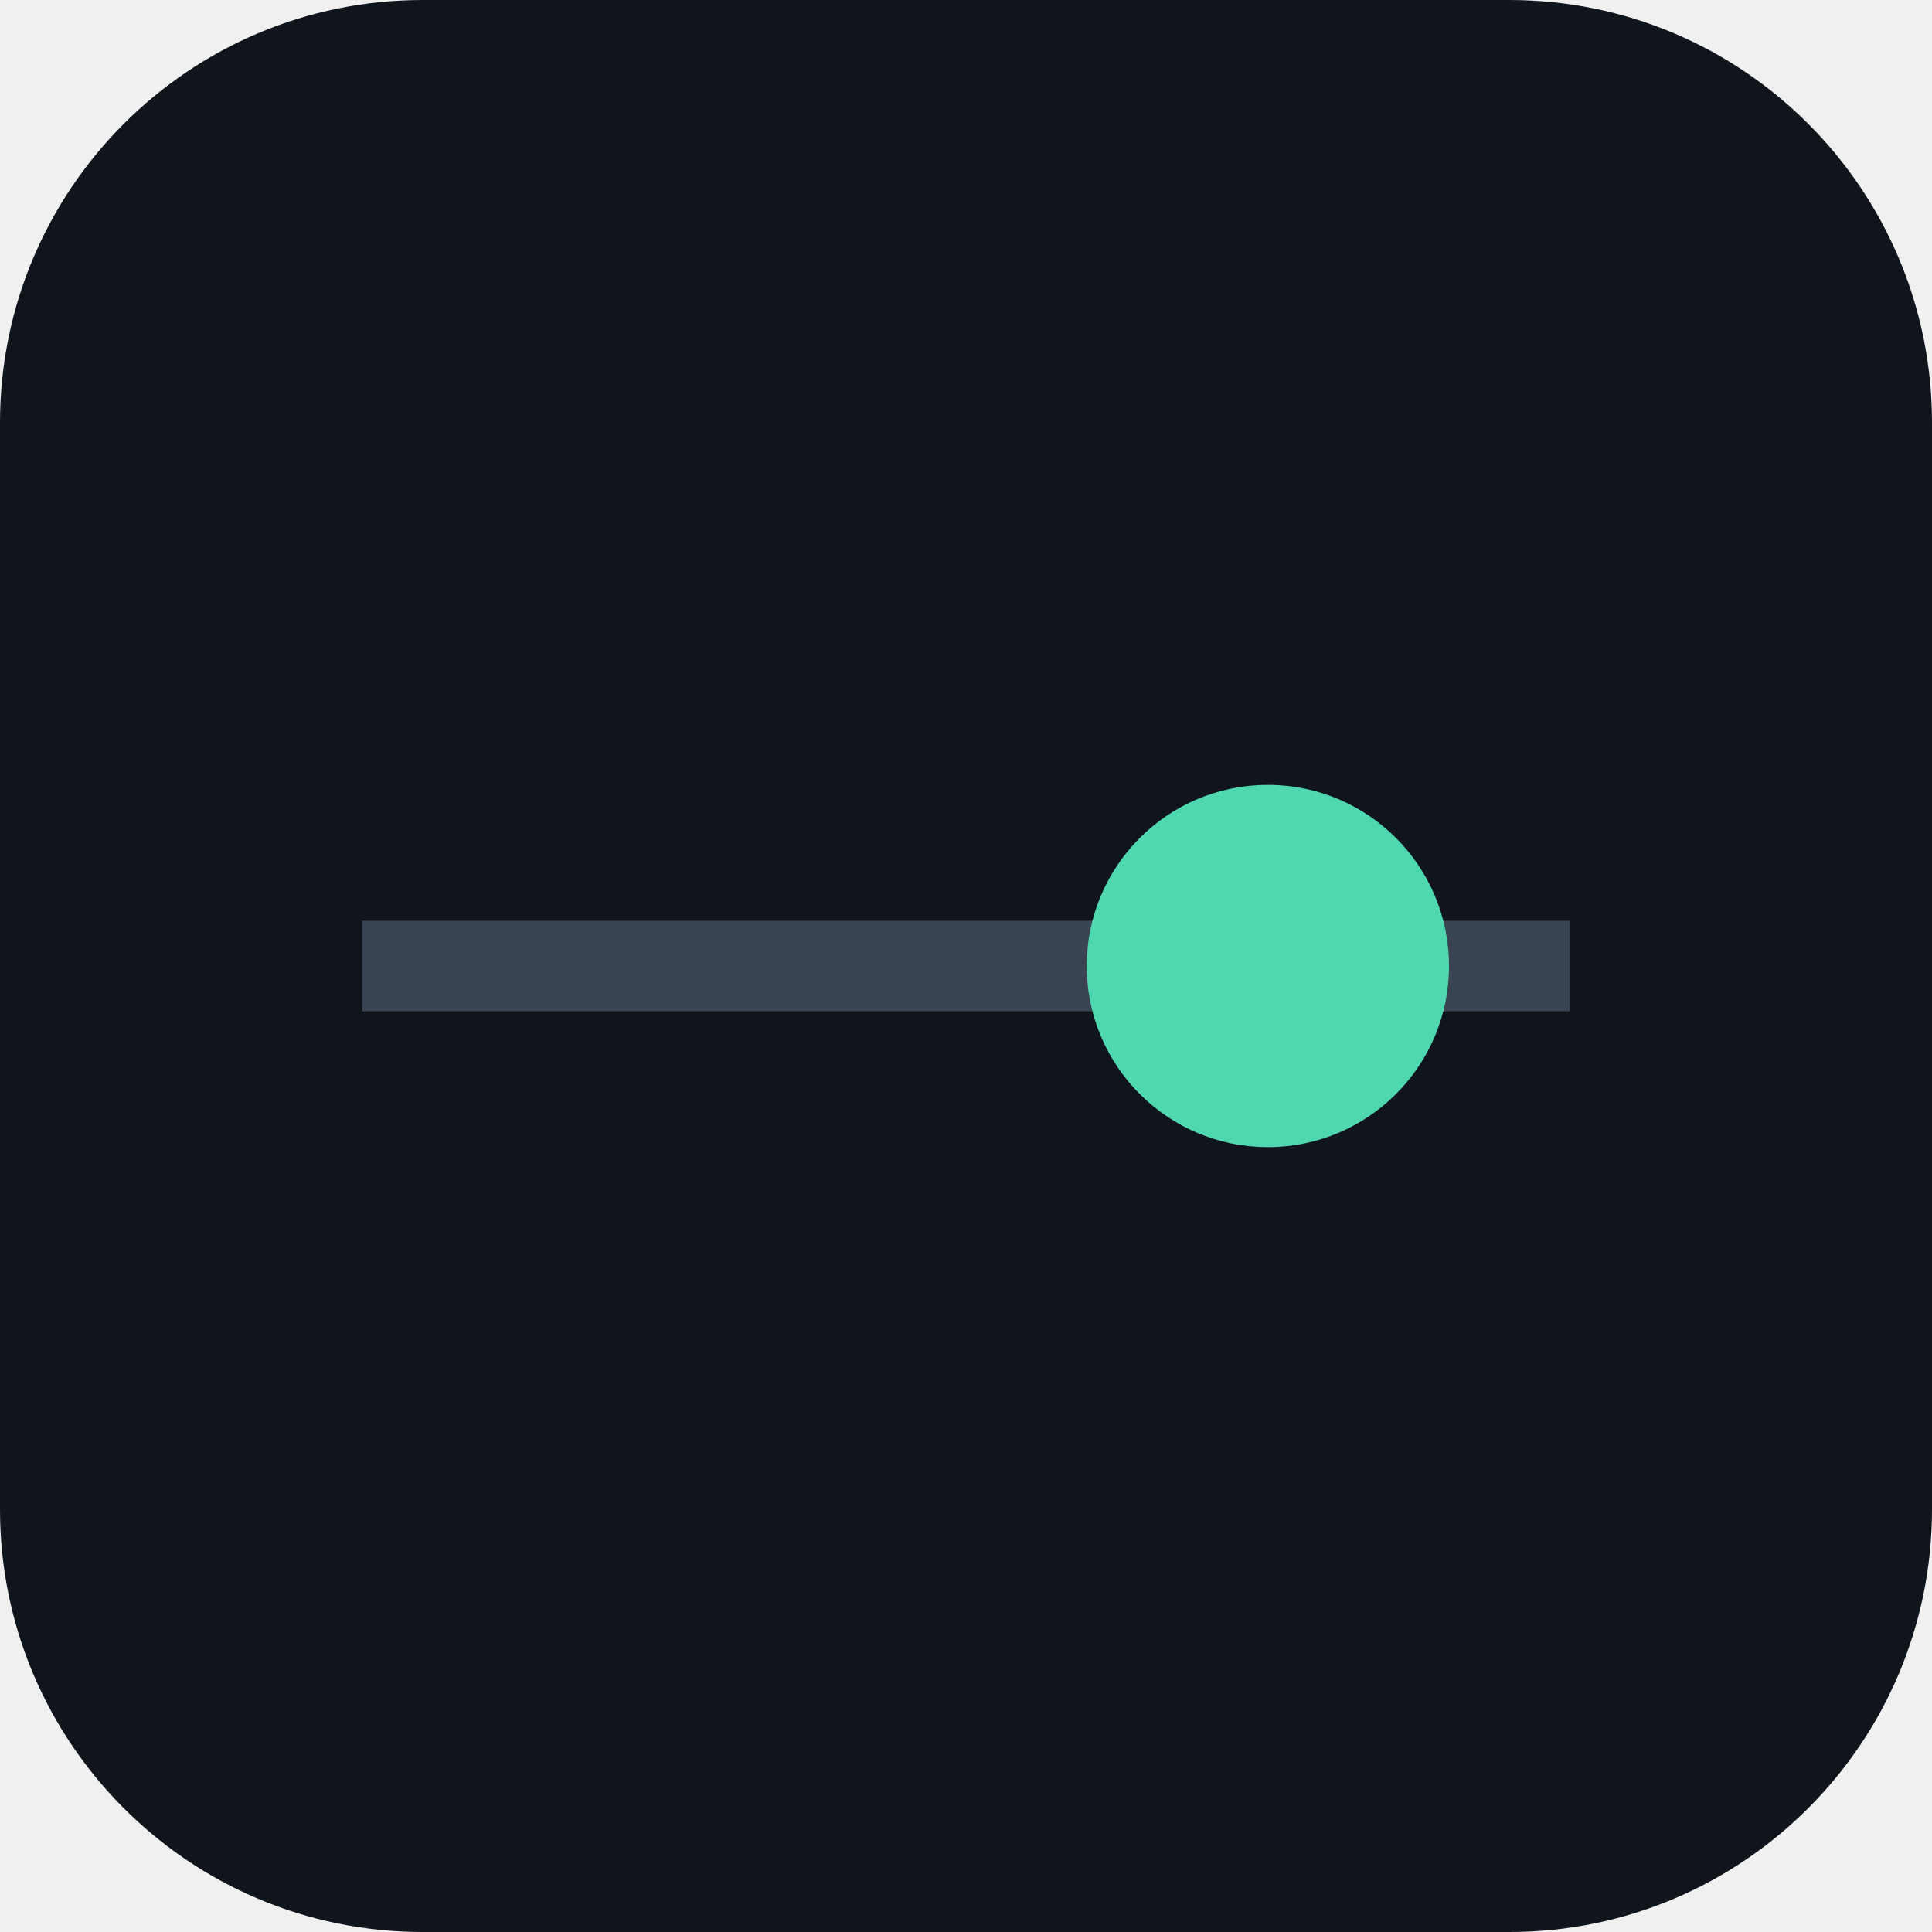
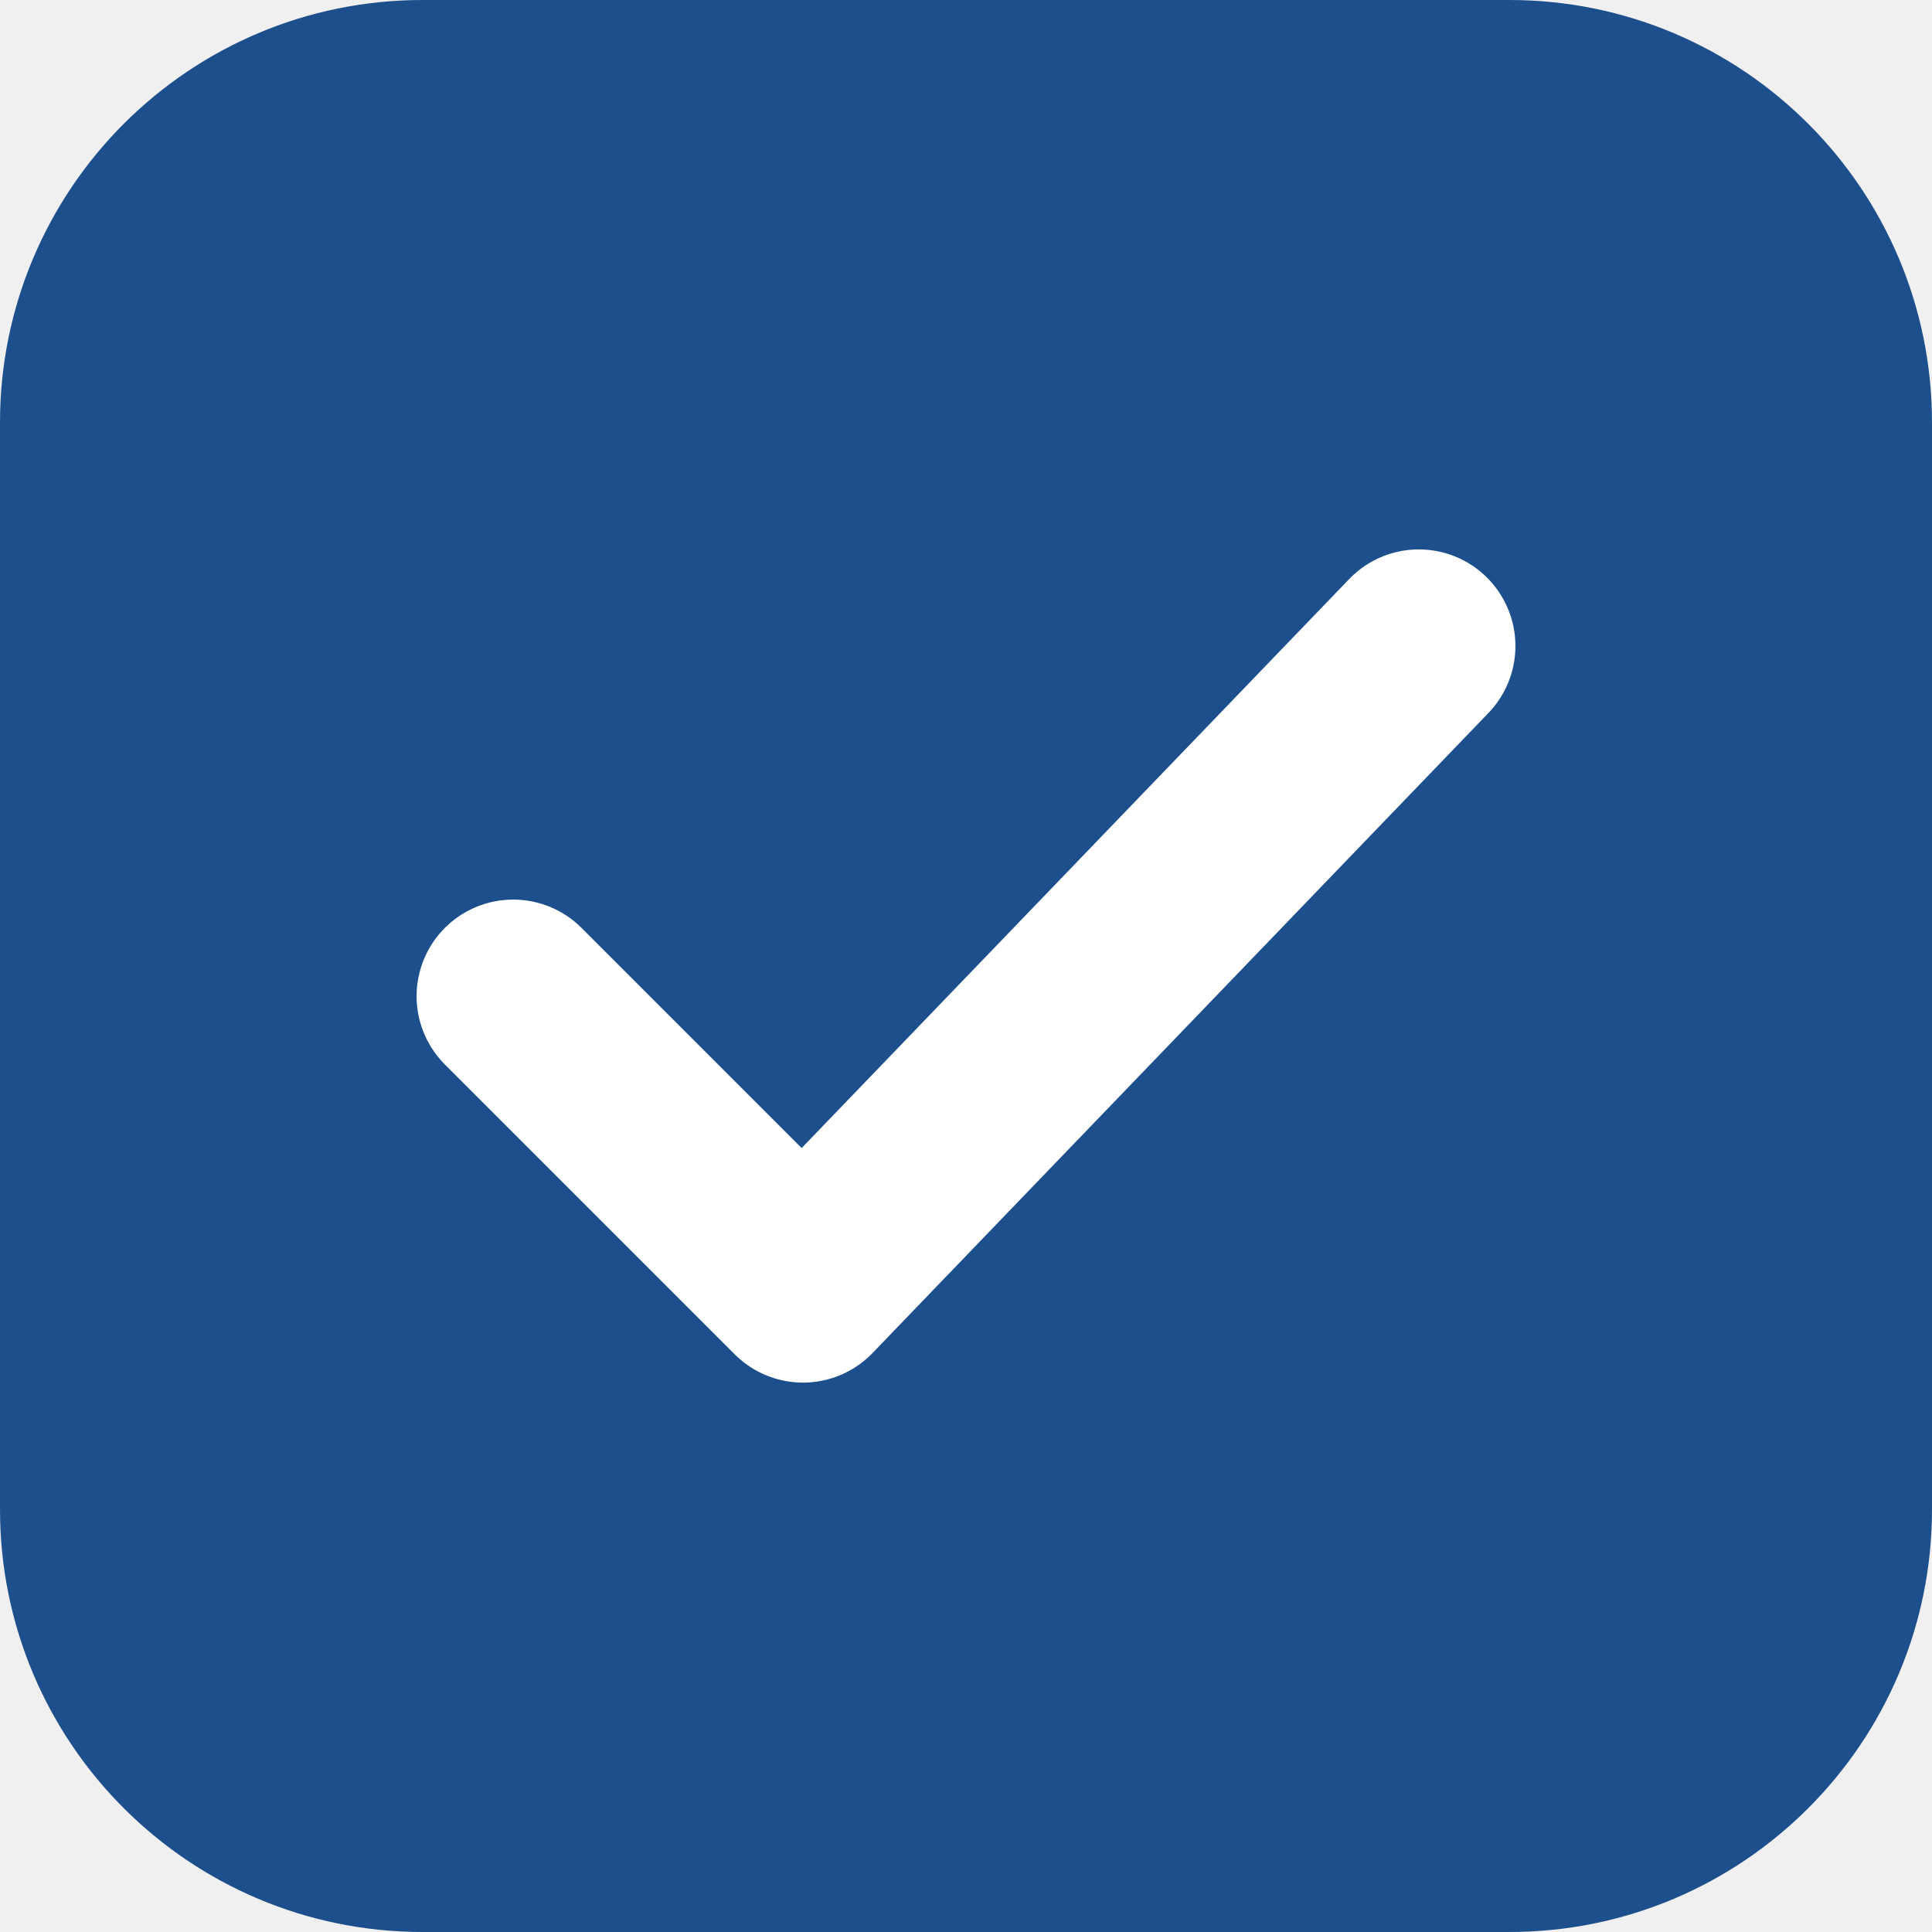
<svg xmlns="http://www.w3.org/2000/svg" viewBox="0 0 32 32">
-   <rect width="32" height="32" rx="7" fill="#10151c" />
-   <line x1="6" y1="16" x2="26" y2="16" stroke="#3a4553" stroke-width="1.5" />
-   <circle cx="21" cy="16" r="3" fill="#4fd8b0" />
+   <rect width="32" height="32" rx="7" fill="#1d4f8c" />
+   <path d="M8.5 16.5l4.8 4.8 10.2-10.6" fill="none" stroke="#ffffff" stroke-width="3.2" stroke-linecap="round" stroke-linejoin="round" />
</svg>
